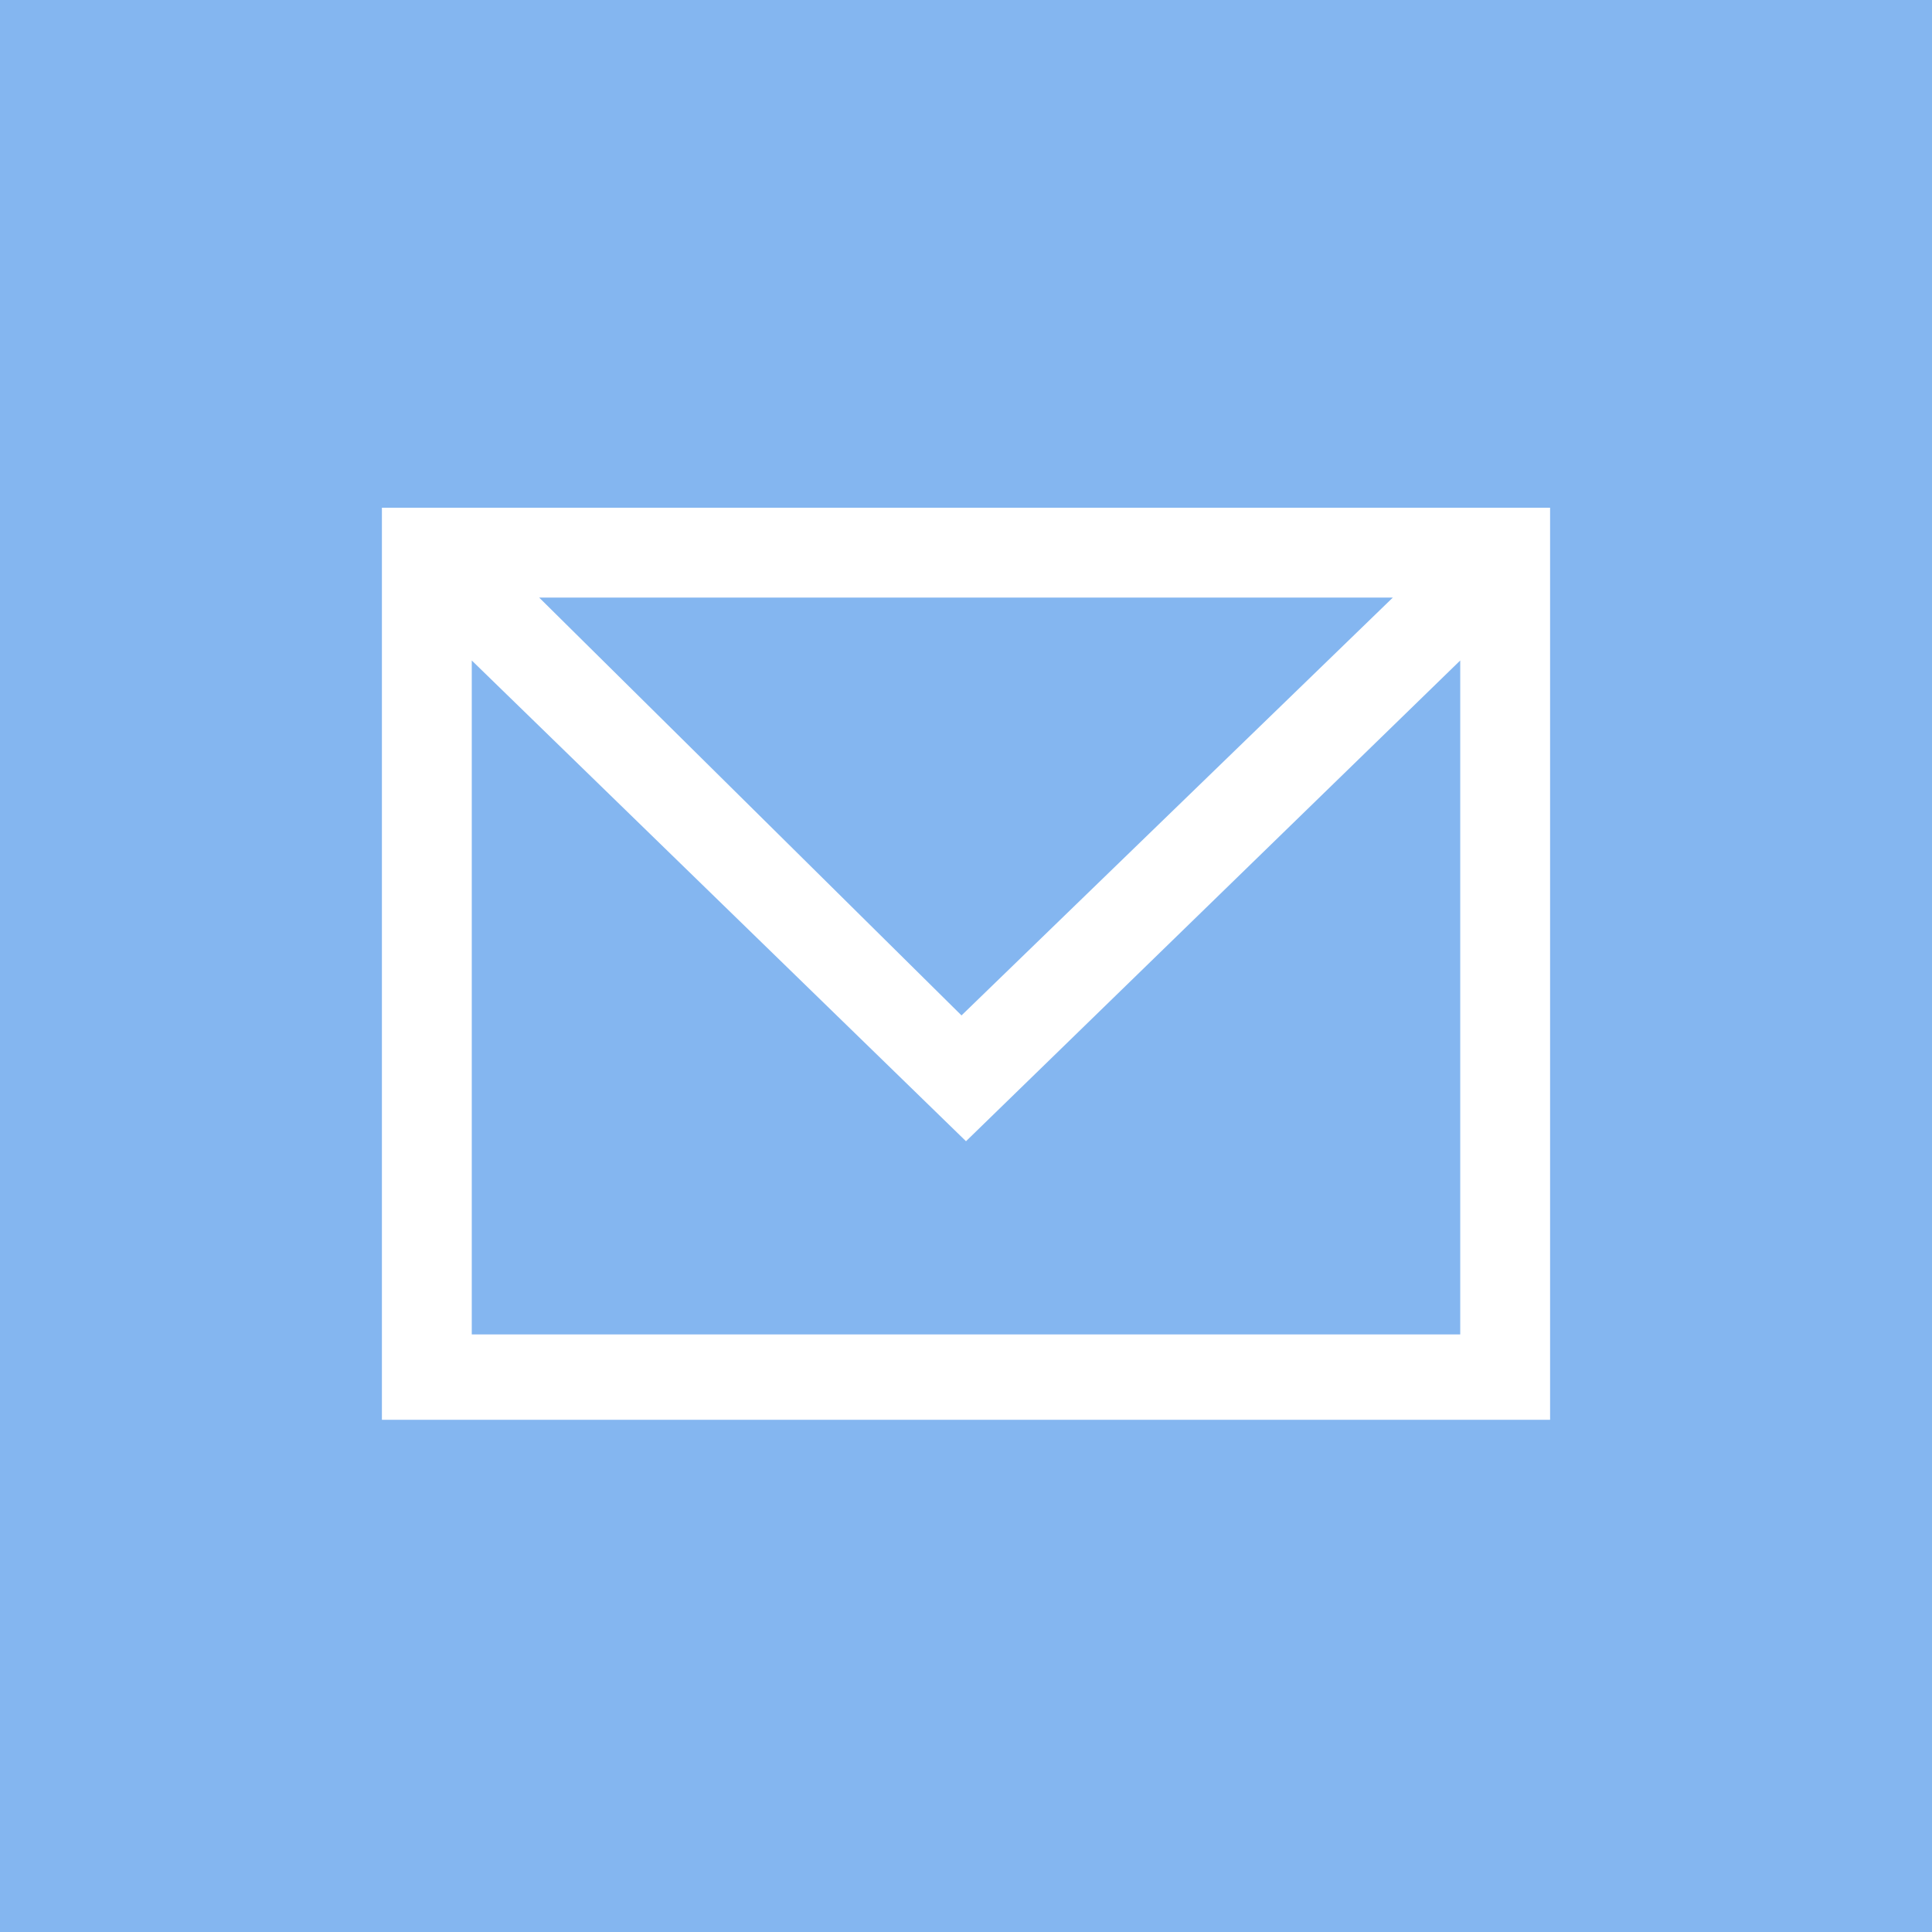
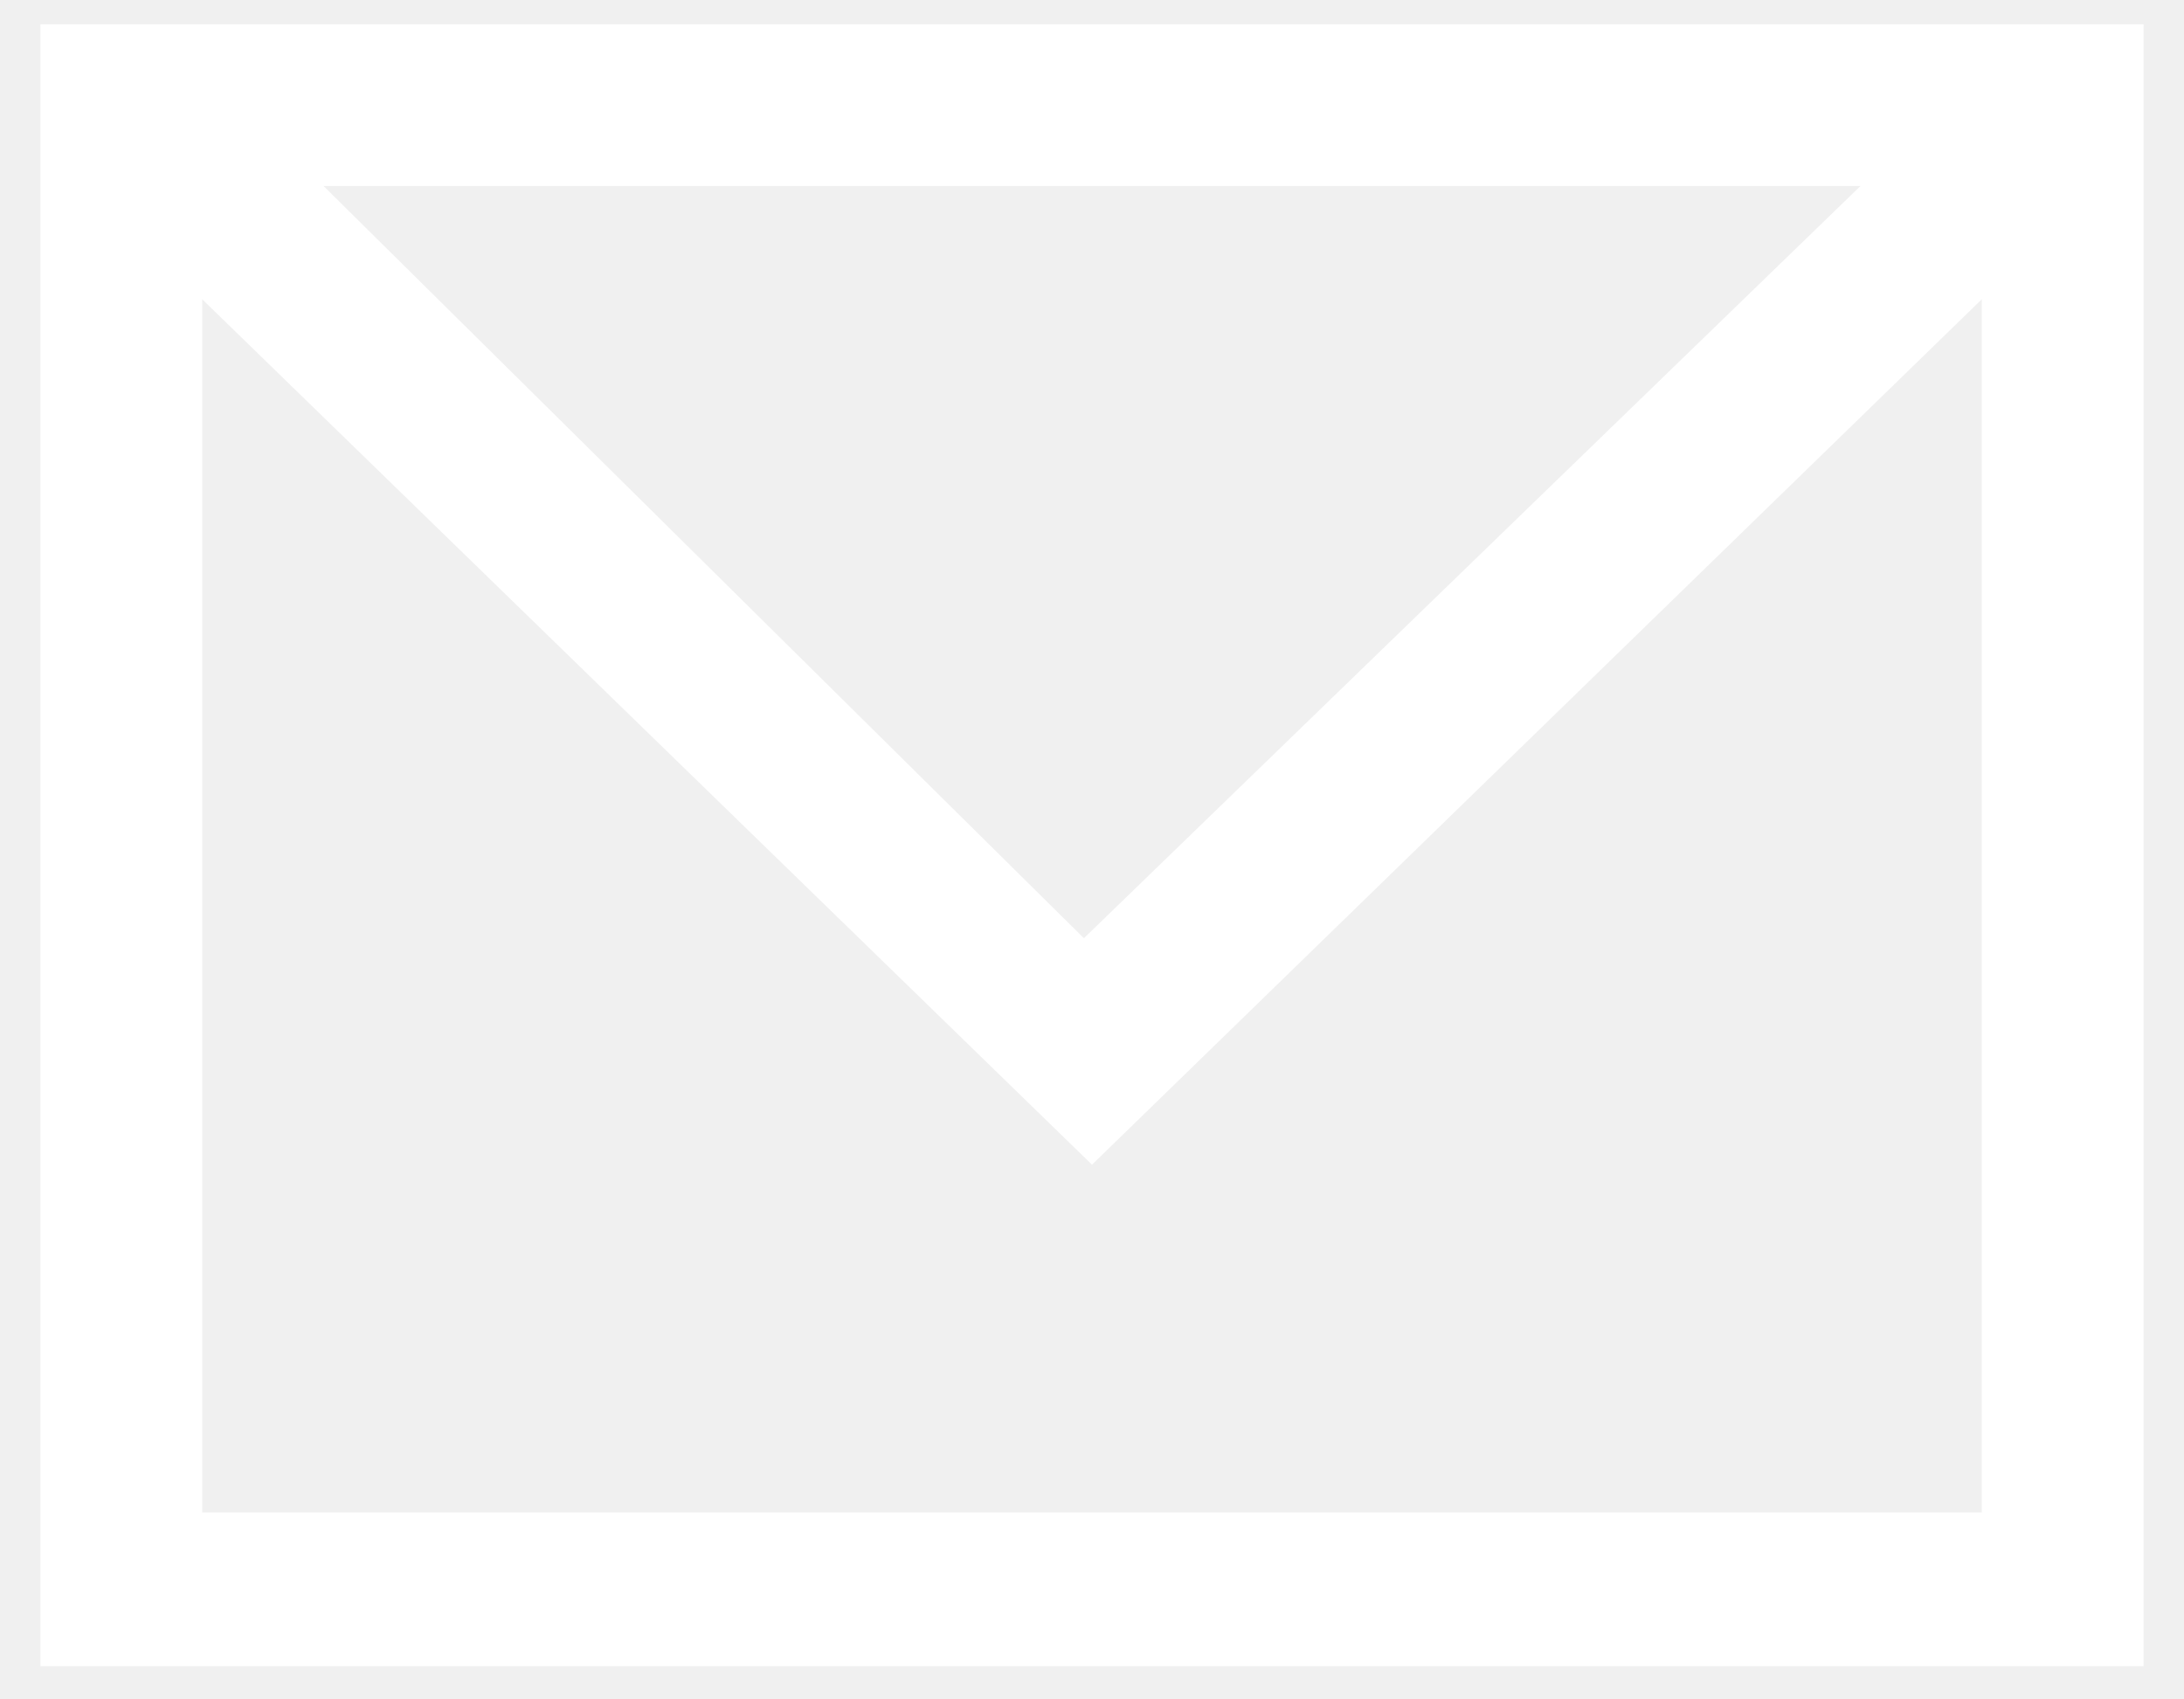
- <svg xmlns="http://www.w3.org/2000/svg" version="1.1" id="Layer_1" x="0px" y="0px" viewBox="0 0 43 43" style="enable-background:new 0 0 43 43;" xml:space="preserve">
-   <rect id="Rectangle-290" fill="#84B6F0" width="43" height="43" />
-   <path fill="#FFF" d="M8.5,11.3v20.3h26V11.3H8.5z M31,13.3l-9.6,9.3L12,13.3H31z M10.5,29.7v-15l11,10.7l11-10.7v15H10.5z" />
+ <svg xmlns="http://www.w3.org/2000/svg" width="27px" height="21px" viewBox="0 0 27 21" version="1.1">
+   <defs />
+   <g id="Page-1" stroke="none" stroke-width="1" fill="none" fill-rule="evenodd">
+     <g id="email-logo" fill-rule="nonzero" fill="#ffffff">
+       <path d="M0.5,0.3 L0.5,20.6 L26.5,20.6 L26.5,0.3 L0.5,0.3 Z M23,2.3 L13.4,11.6 L4,2.3 L23,2.3 Z M2.5,18.7 L2.5,3.7 L13.5,14.4 L24.5,3.7 L24.5,18.7 L2.5,18.7 Z" id="Shape" />
+     </g>
+   </g>
</svg>
